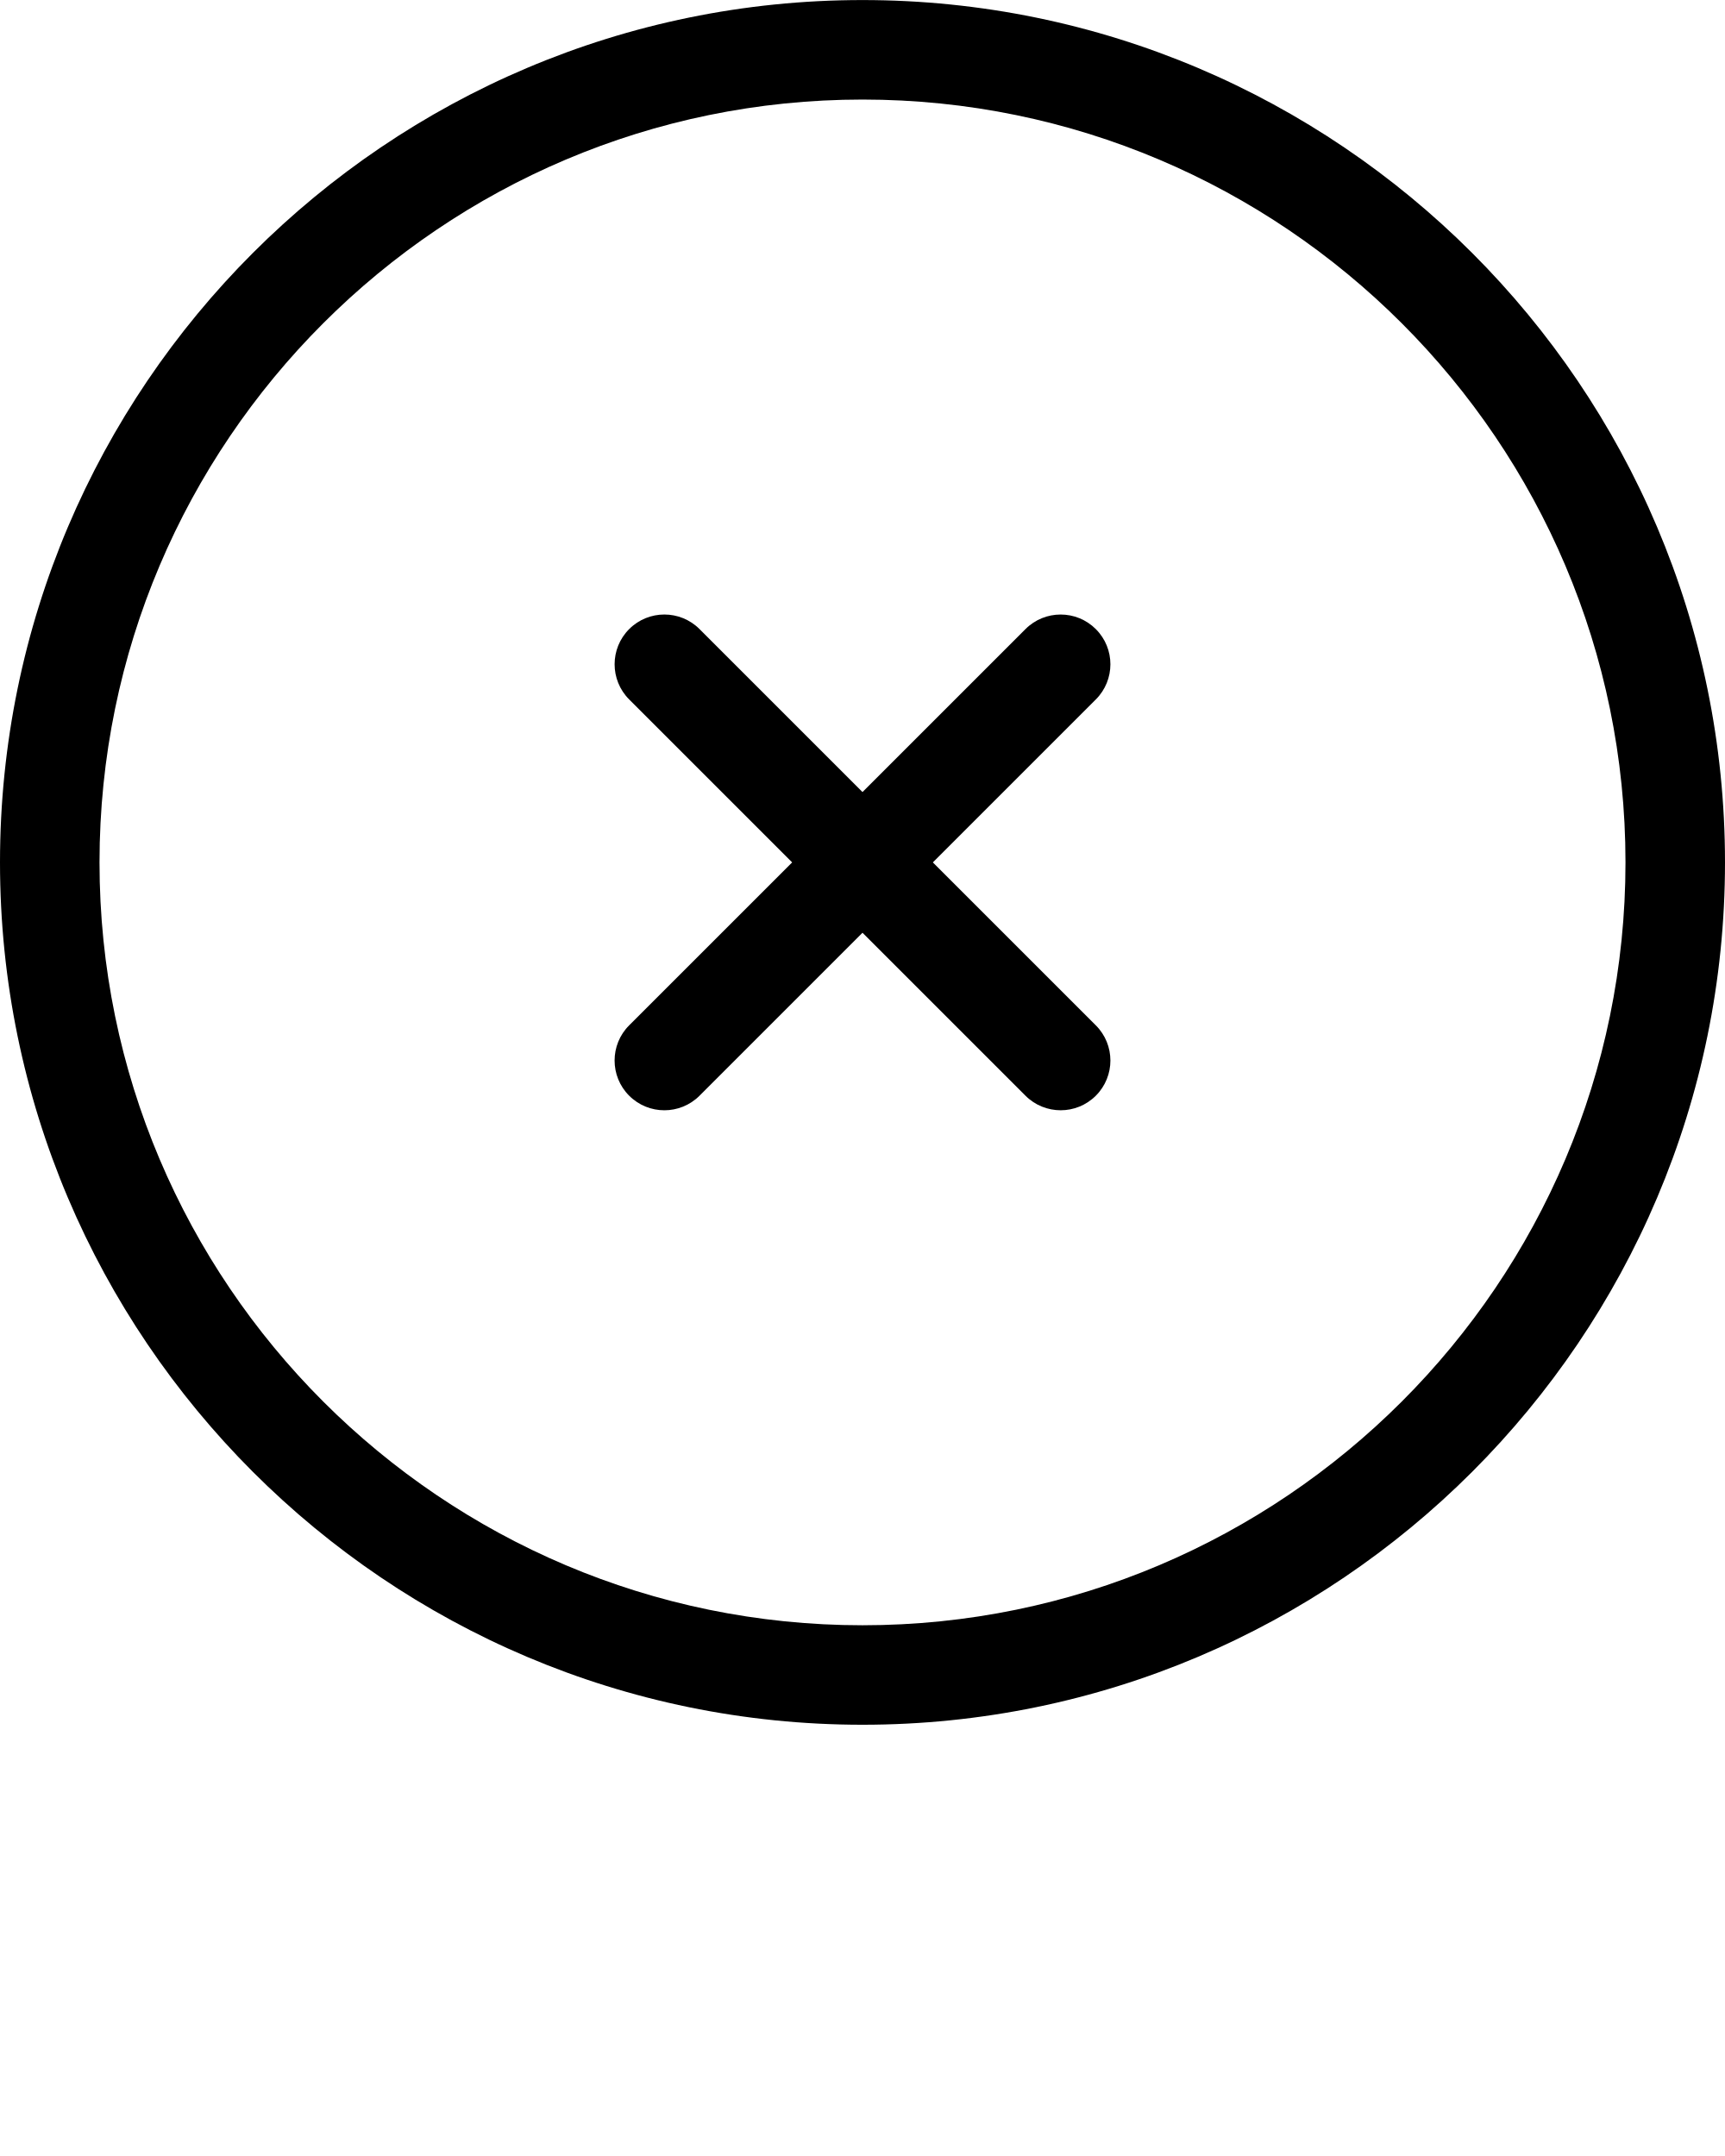
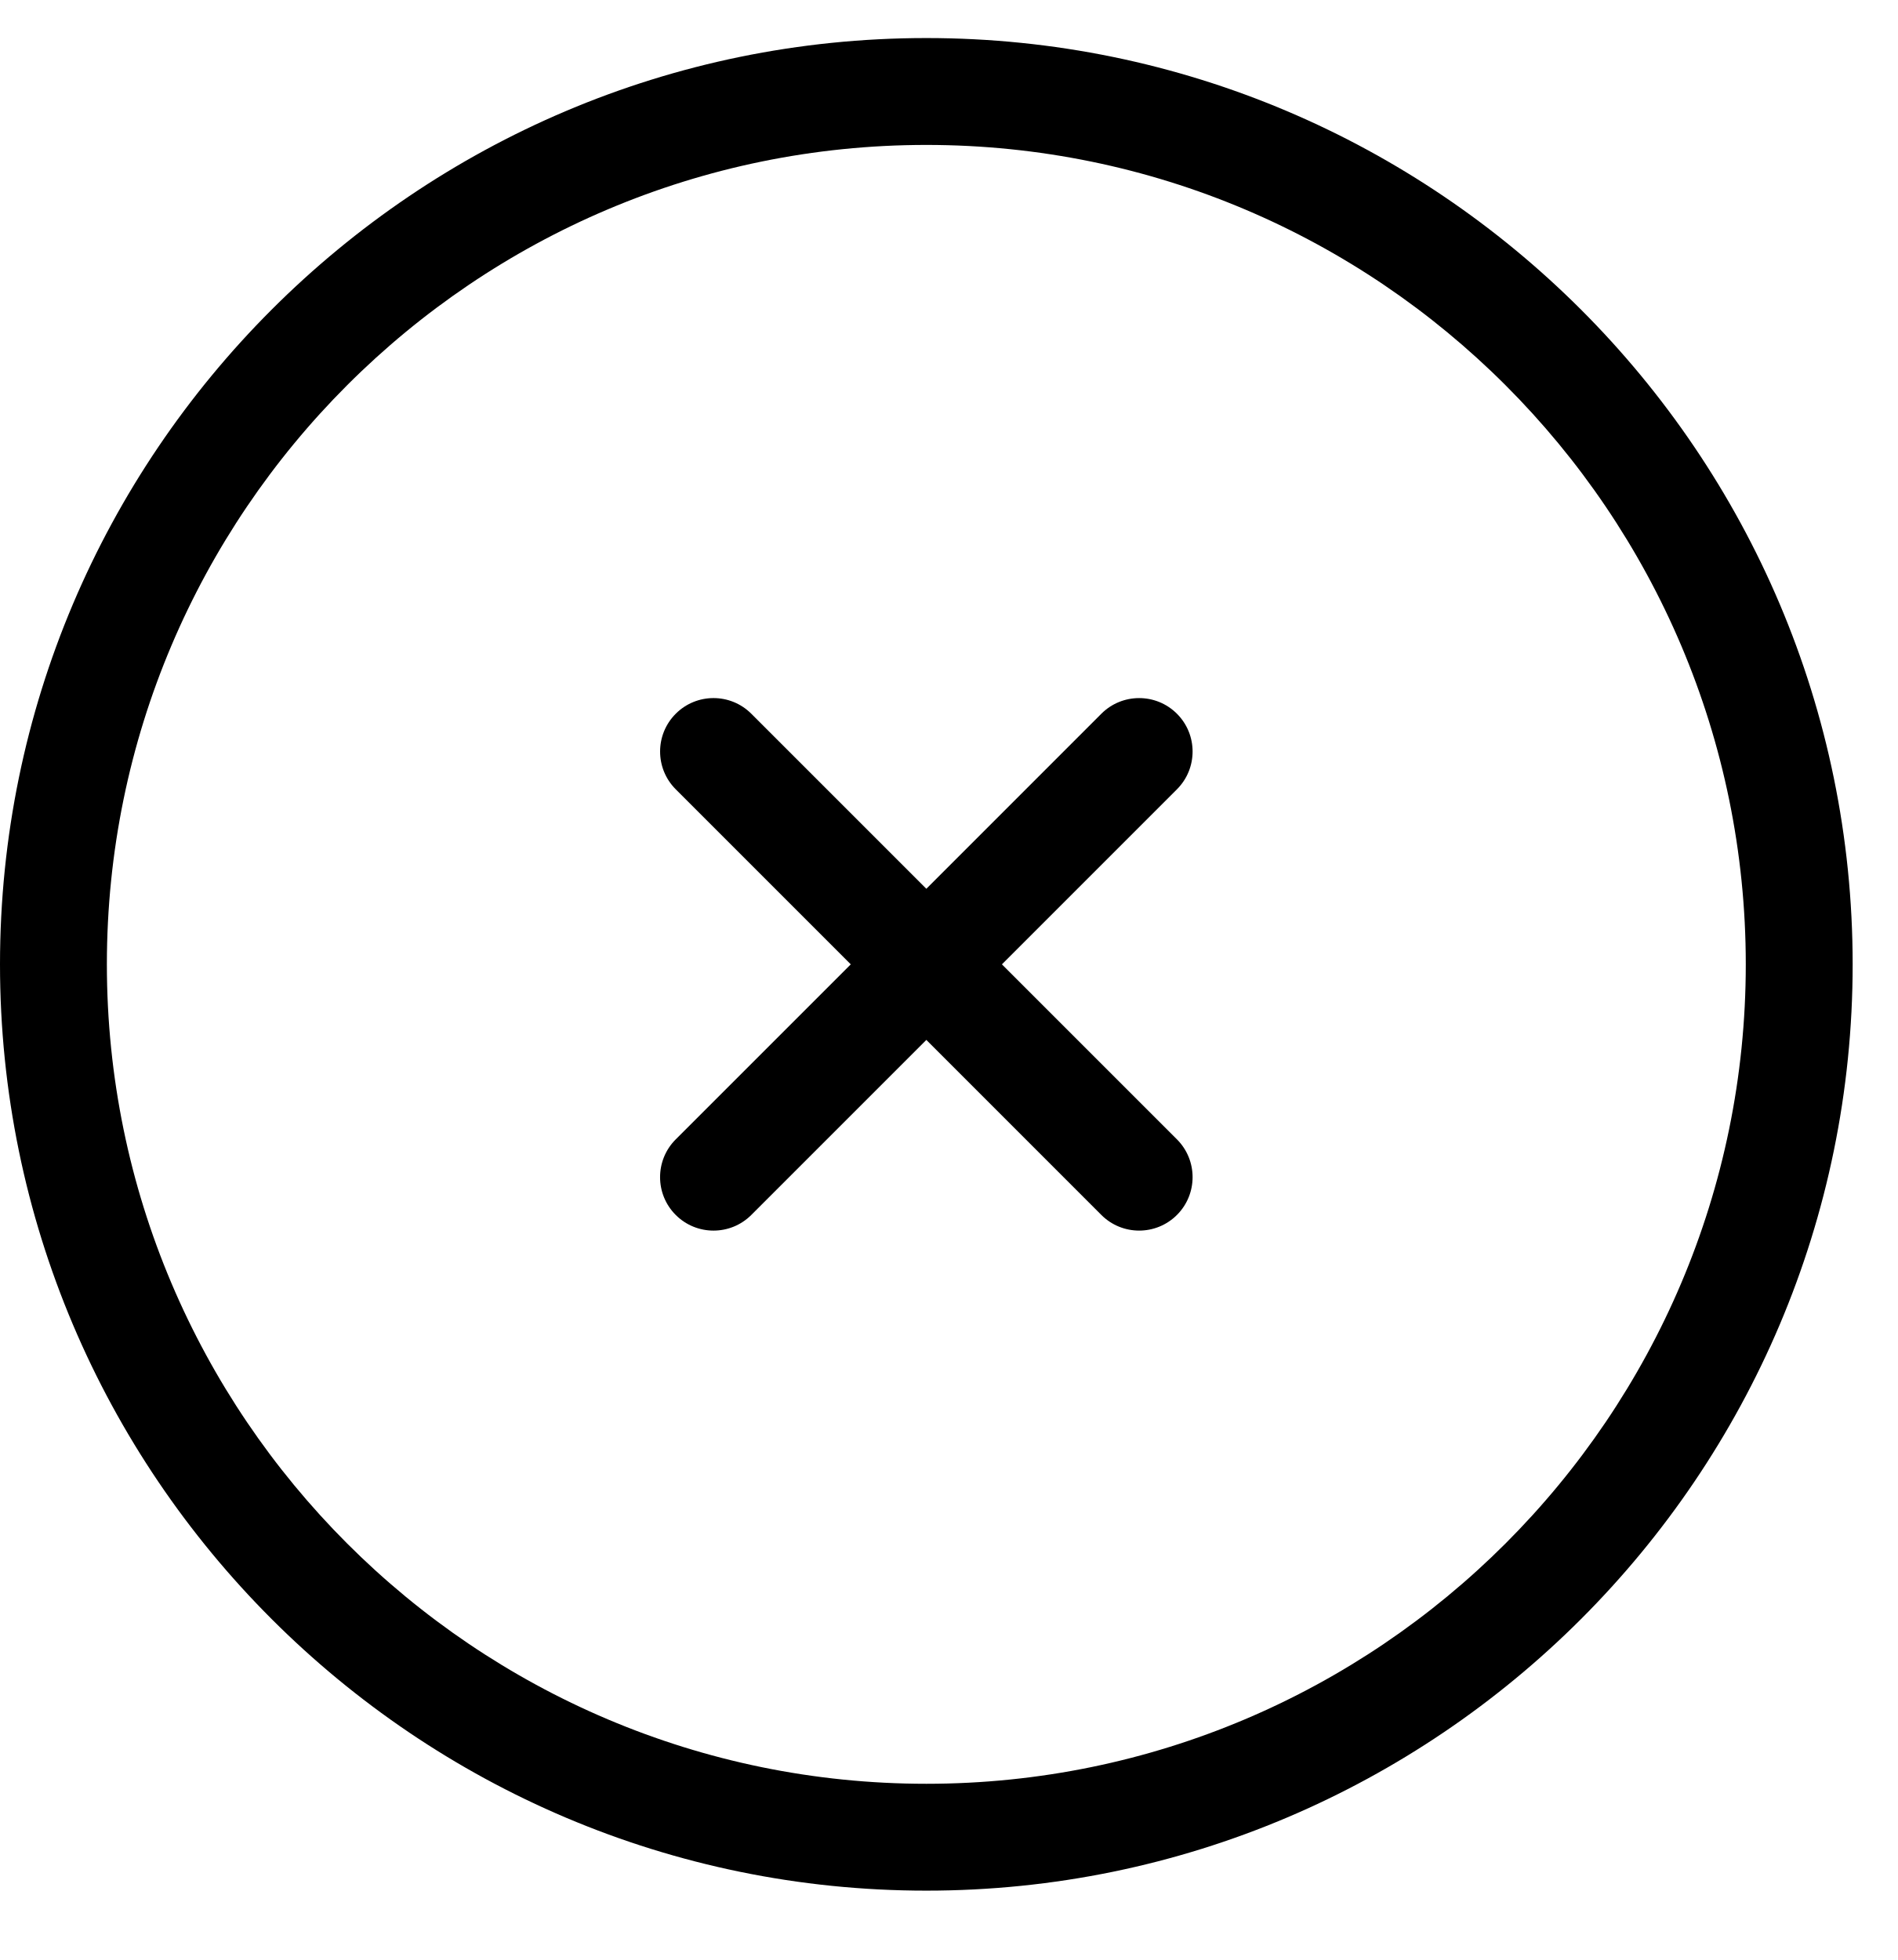
- <svg xmlns="http://www.w3.org/2000/svg" version="1.1" x="0px" y="0px" viewBox="0 0 100 125" enable-background="new 0 0 100 100" xml:space="preserve">
+ <svg xmlns="http://www.w3.org/2000/svg" version="1.1" id="Layer_1" x="0px" y="0px" width="75.75px" height="78.25px" viewBox="0 12 75.75 78.25" enable-background="new 0 12 75.75 78.25" xml:space="preserve">
  <g>
-     <path fill="#000000" d="M50,0.003C22.43,0.003,0,22.431,0,50c0,27.569,22.43,49.997,50,49.997c27.572,0,50-22.428,50-49.997   C100,22.431,77.572,0.003,50,0.003z M50,94.229C25.611,94.229,5.769,74.389,5.769,50C5.769,25.613,25.611,5.772,50,5.772   S94.231,25.613,94.231,50C94.231,74.389,74.389,94.229,50,94.229z" />
+     <path d="M36.984,13.519C16.591,13.519,0,30.108,0,50.5s16.591,36.981,36.984,36.981c20.394,0,36.983-16.589,36.983-36.981   S57.378,13.519,36.984,13.519z M36.984,83.215c-18.04,0-32.717-14.675-32.717-32.715c0-18.039,14.677-32.714,32.717-32.714   c18.04,0,32.716,14.676,32.716,32.714C69.7,68.54,55.023,83.215,36.984,83.215z" />
  </g>
  <g>
-     <path fill="#000000" d="M59.447,36.474L50,45.921l-9.447-9.448c-1.126-1.126-2.952-1.127-4.079,0c-1.126,1.126-1.126,2.953,0,4.079   L45.921,50l-9.448,9.447c-1.126,1.127-1.126,2.953,0,4.079c1.128,1.128,2.953,1.127,4.08,0.001L50,54.079l9.447,9.447   c1.126,1.126,2.953,1.127,4.079,0.001c1.128-1.128,1.126-2.954,0-4.08L54.079,50l9.447-9.447c1.126-1.125,1.128-2.952,0-4.079   C62.4,35.347,60.573,35.348,59.447,36.474z" />
+     <path d="M43.971,40.495l-6.987,6.988l-6.988-6.988c-0.833-0.833-2.184-0.834-3.017,0c-0.833,0.833-0.833,2.184,0,3.017l6.988,6.988   l-6.989,6.988c-0.833,0.833-0.833,2.184,0,3.017c0.834,0.834,2.185,0.833,3.018,0l6.988-6.988l6.987,6.988   c0.833,0.833,2.185,0.833,3.018,0c0.834-0.834,0.833-2.185,0-3.018L40.001,50.5l6.988-6.988c0.833-0.832,0.834-2.184,0-3.017   C46.156,39.662,44.804,39.662,43.971,40.495z" />
  </g>
</svg>
